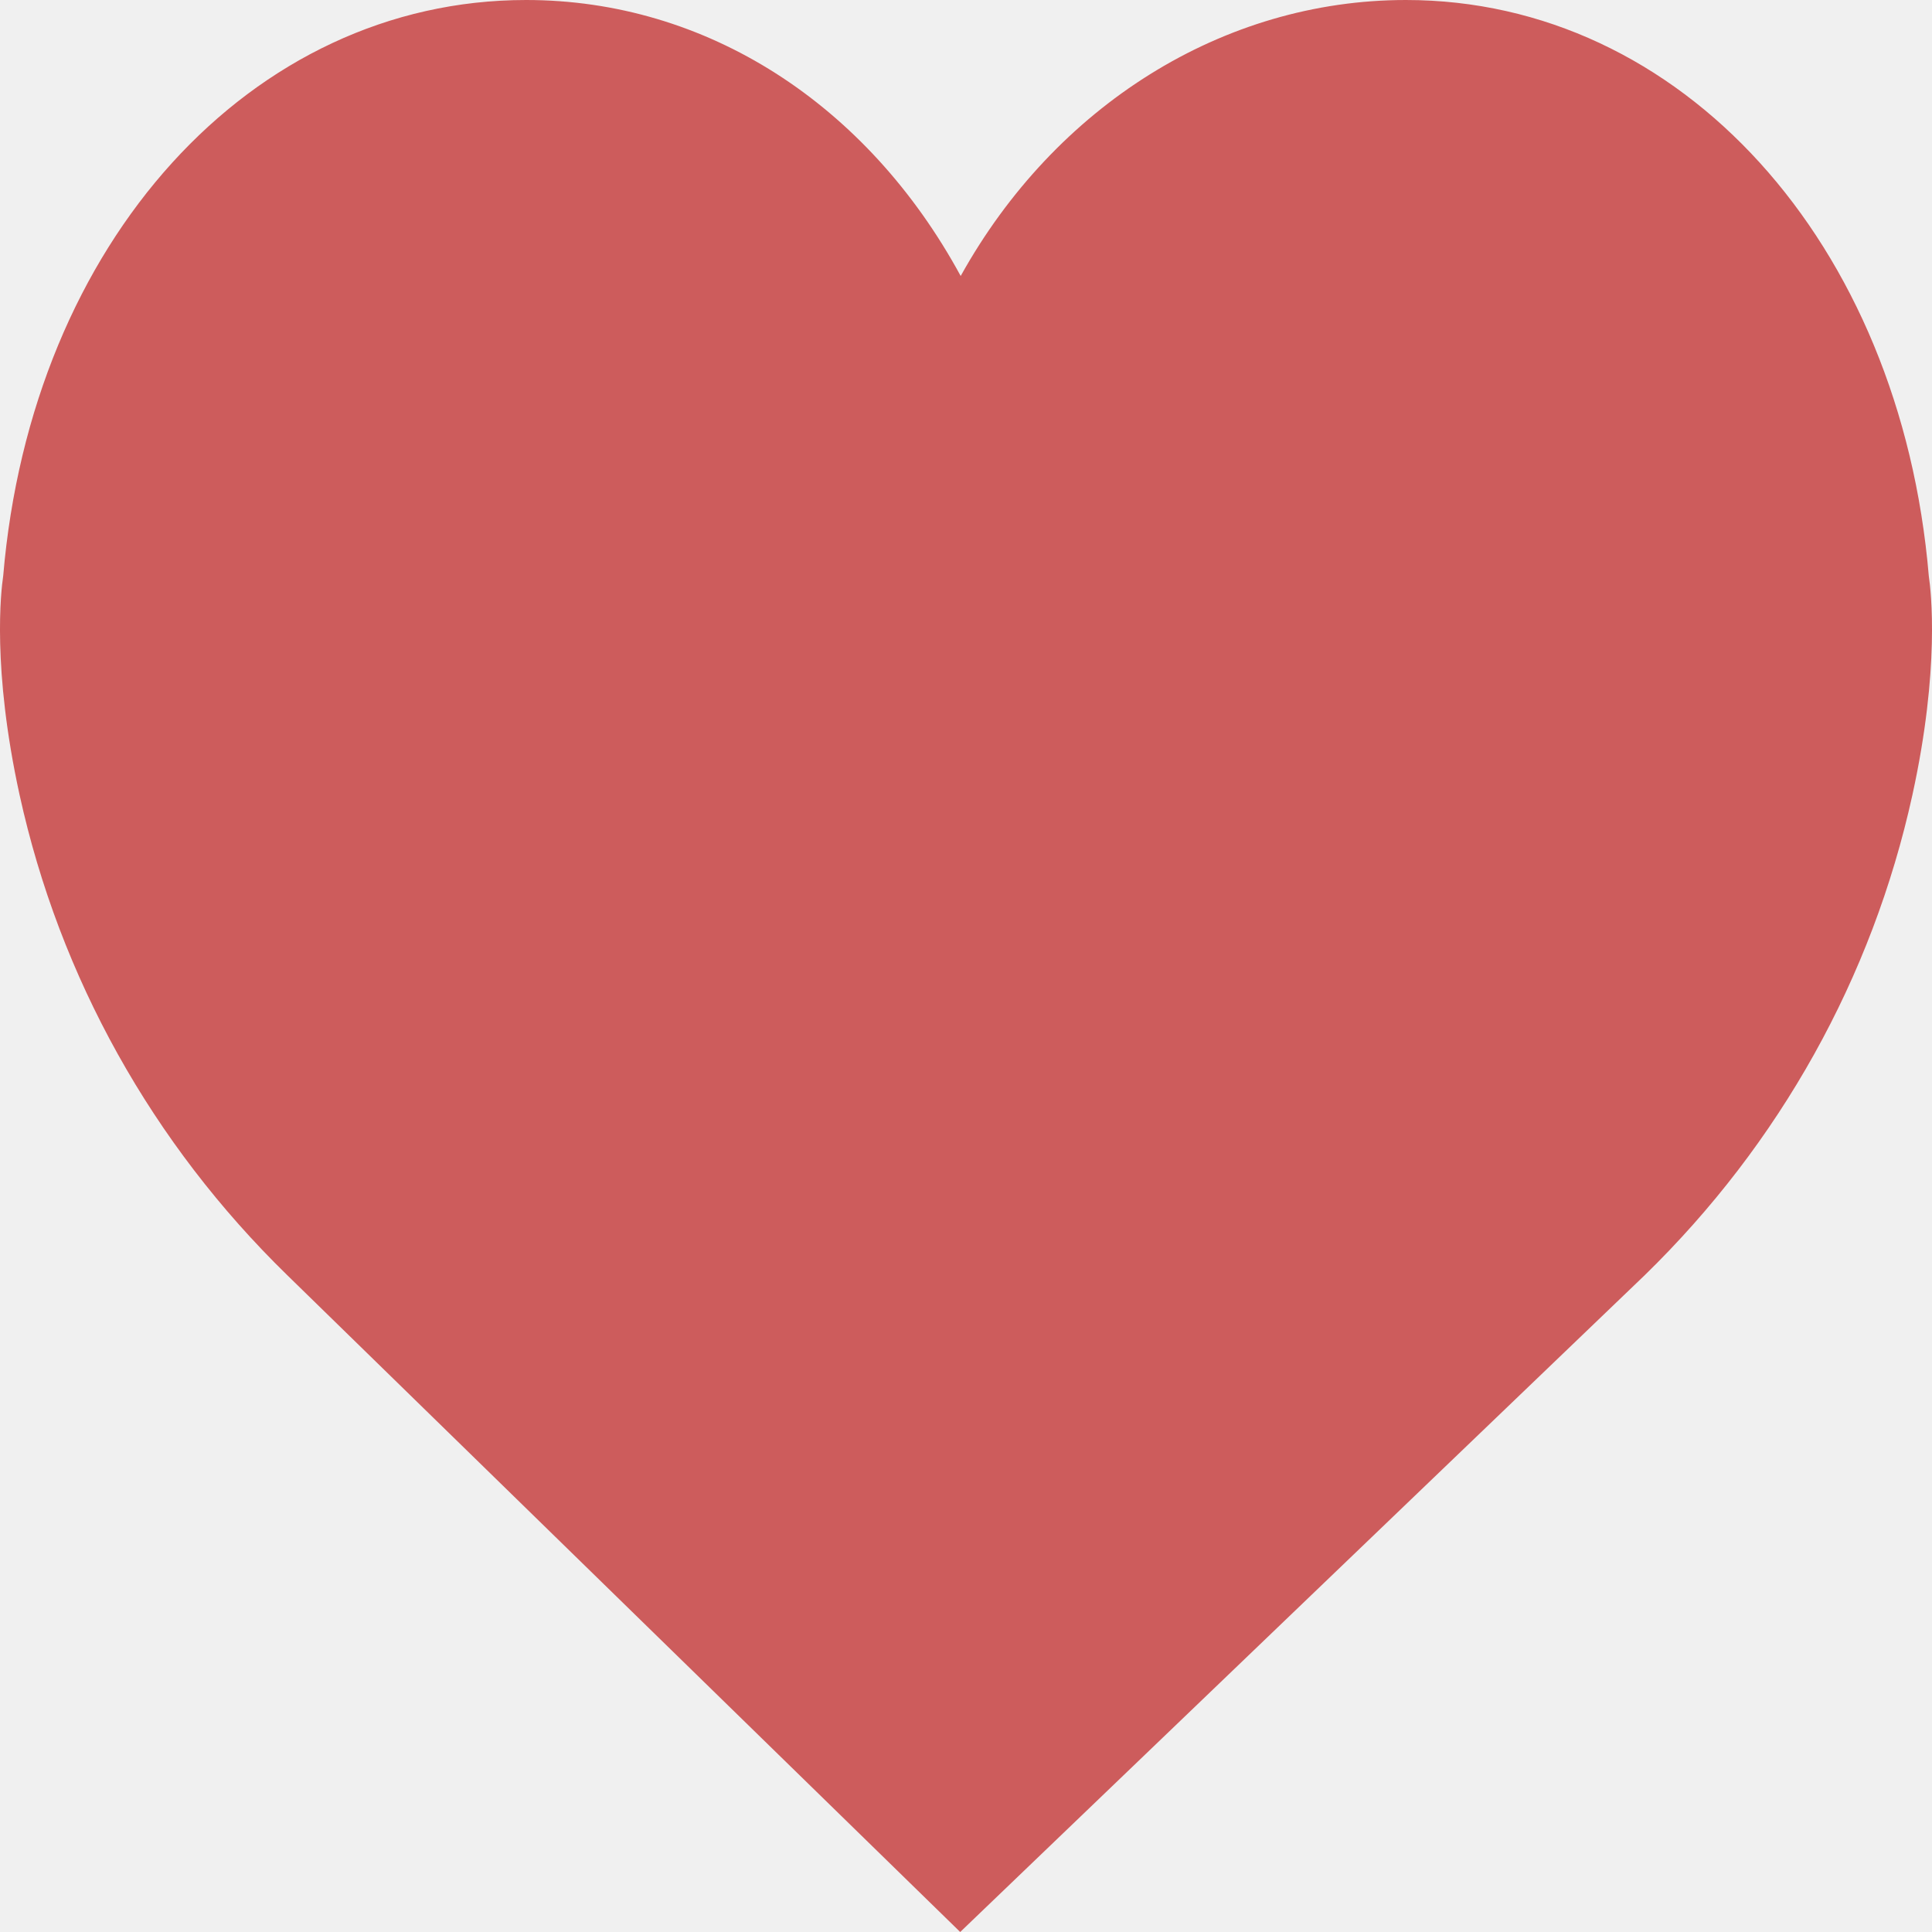
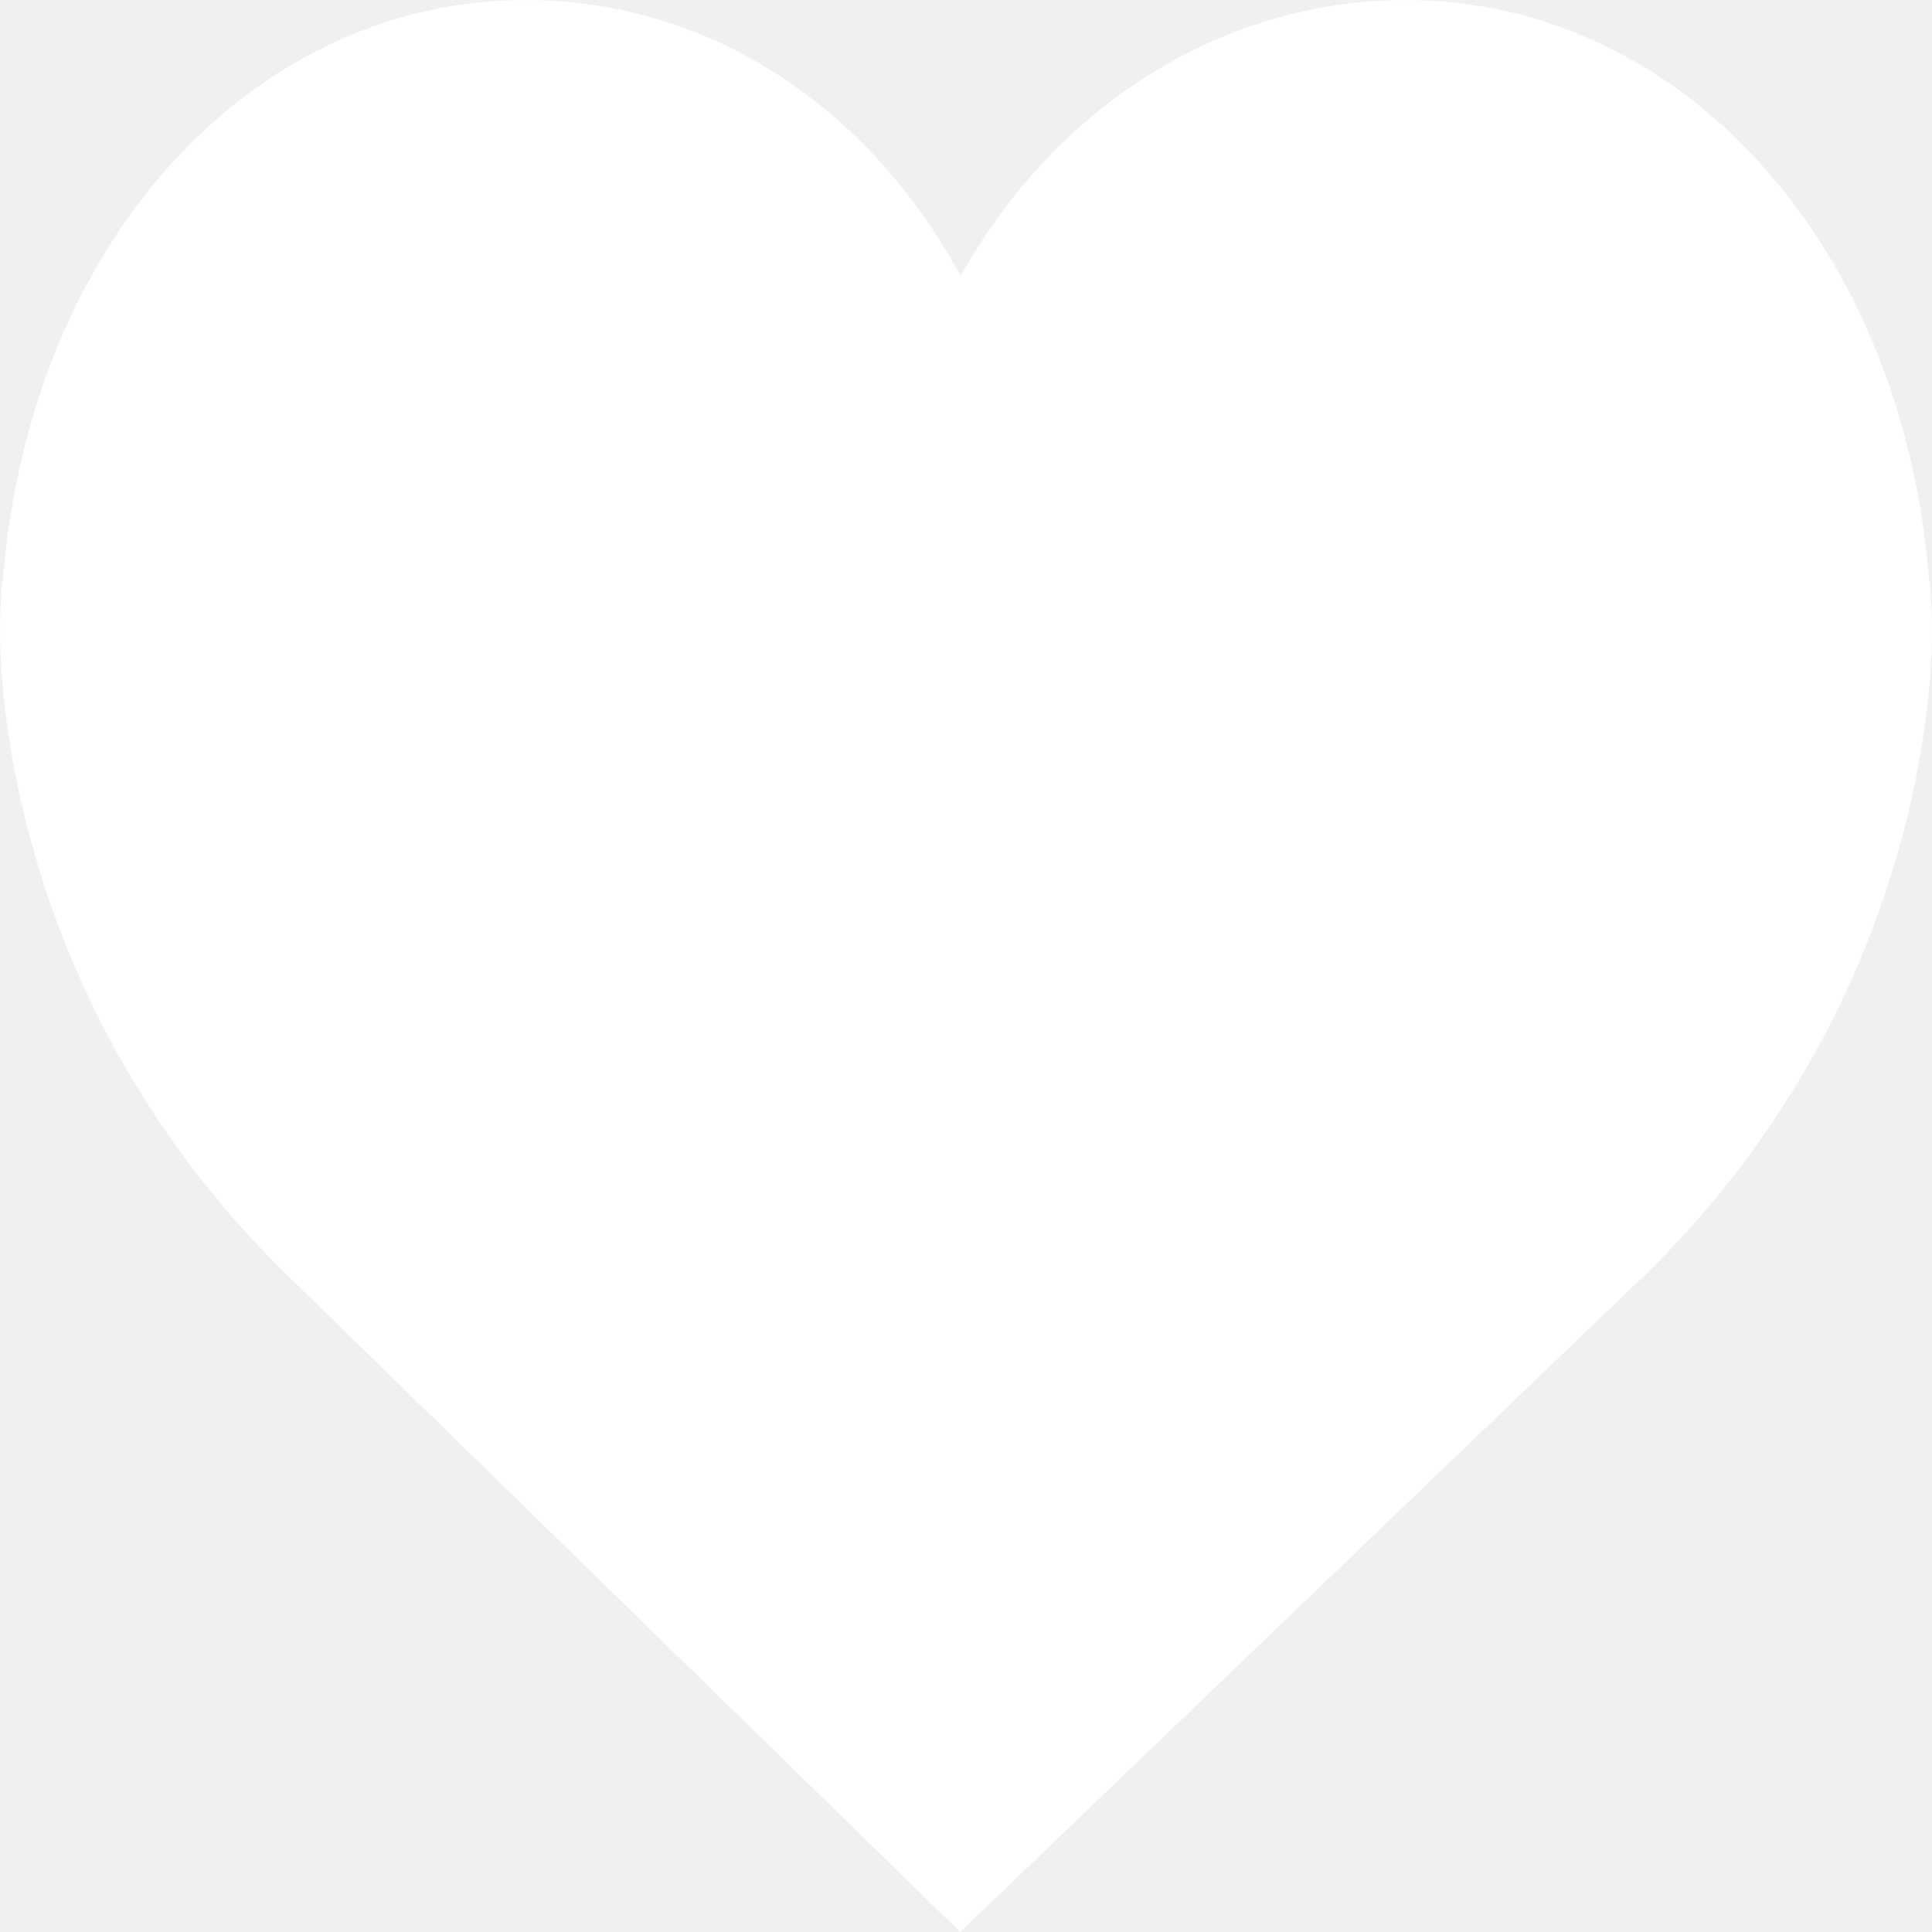
- <svg xmlns="http://www.w3.org/2000/svg" width="20" height="20" viewBox="0 0 20 20" fill="none">
-   <path d="M19.967 5.964C19.675 2.508 17.401 0 14.554 0C12.658 0 10.922 1.098 9.945 2.857C8.977 1.075 7.312 0 5.446 0C2.6 0 0.325 2.507 0.033 5.963C0.01 6.116 -0.084 6.919 0.203 8.23C0.618 10.119 1.576 11.838 2.972 13.199L9.94 20L17.027 13.2C18.424 11.838 19.382 10.12 19.797 8.23C20.084 6.92 19.99 6.116 19.967 5.964Z" fill="#CD5C5C" />
+ <svg xmlns="http://www.w3.org/2000/svg" width="40" height="40" viewBox="0 0 40 40" fill="none">
+   <path d="M39.436 11.97L39.437 11.986L39.439 12.001C39.477 12.253 39.666 13.798 39.105 16.352L39.105 16.352C38.297 20.035 36.431 23.385 33.708 26.04C33.707 26.041 33.706 26.041 33.706 26.041L19.883 39.304L6.294 26.041L6.294 26.041C3.57 23.386 1.703 20.035 0.895 16.352L0.895 16.352C0.334 13.797 0.523 12.252 0.561 12.002L0.564 11.985L0.565 11.969C1.133 5.23 5.537 0.5 10.891 0.5C14.416 0.5 17.59 2.528 19.45 5.953L19.885 6.752L20.327 5.957C22.202 2.58 25.517 0.501 29.109 0.501C34.464 0.501 38.866 5.231 39.436 11.97Z" fill="white" stroke="white" />
</svg>
